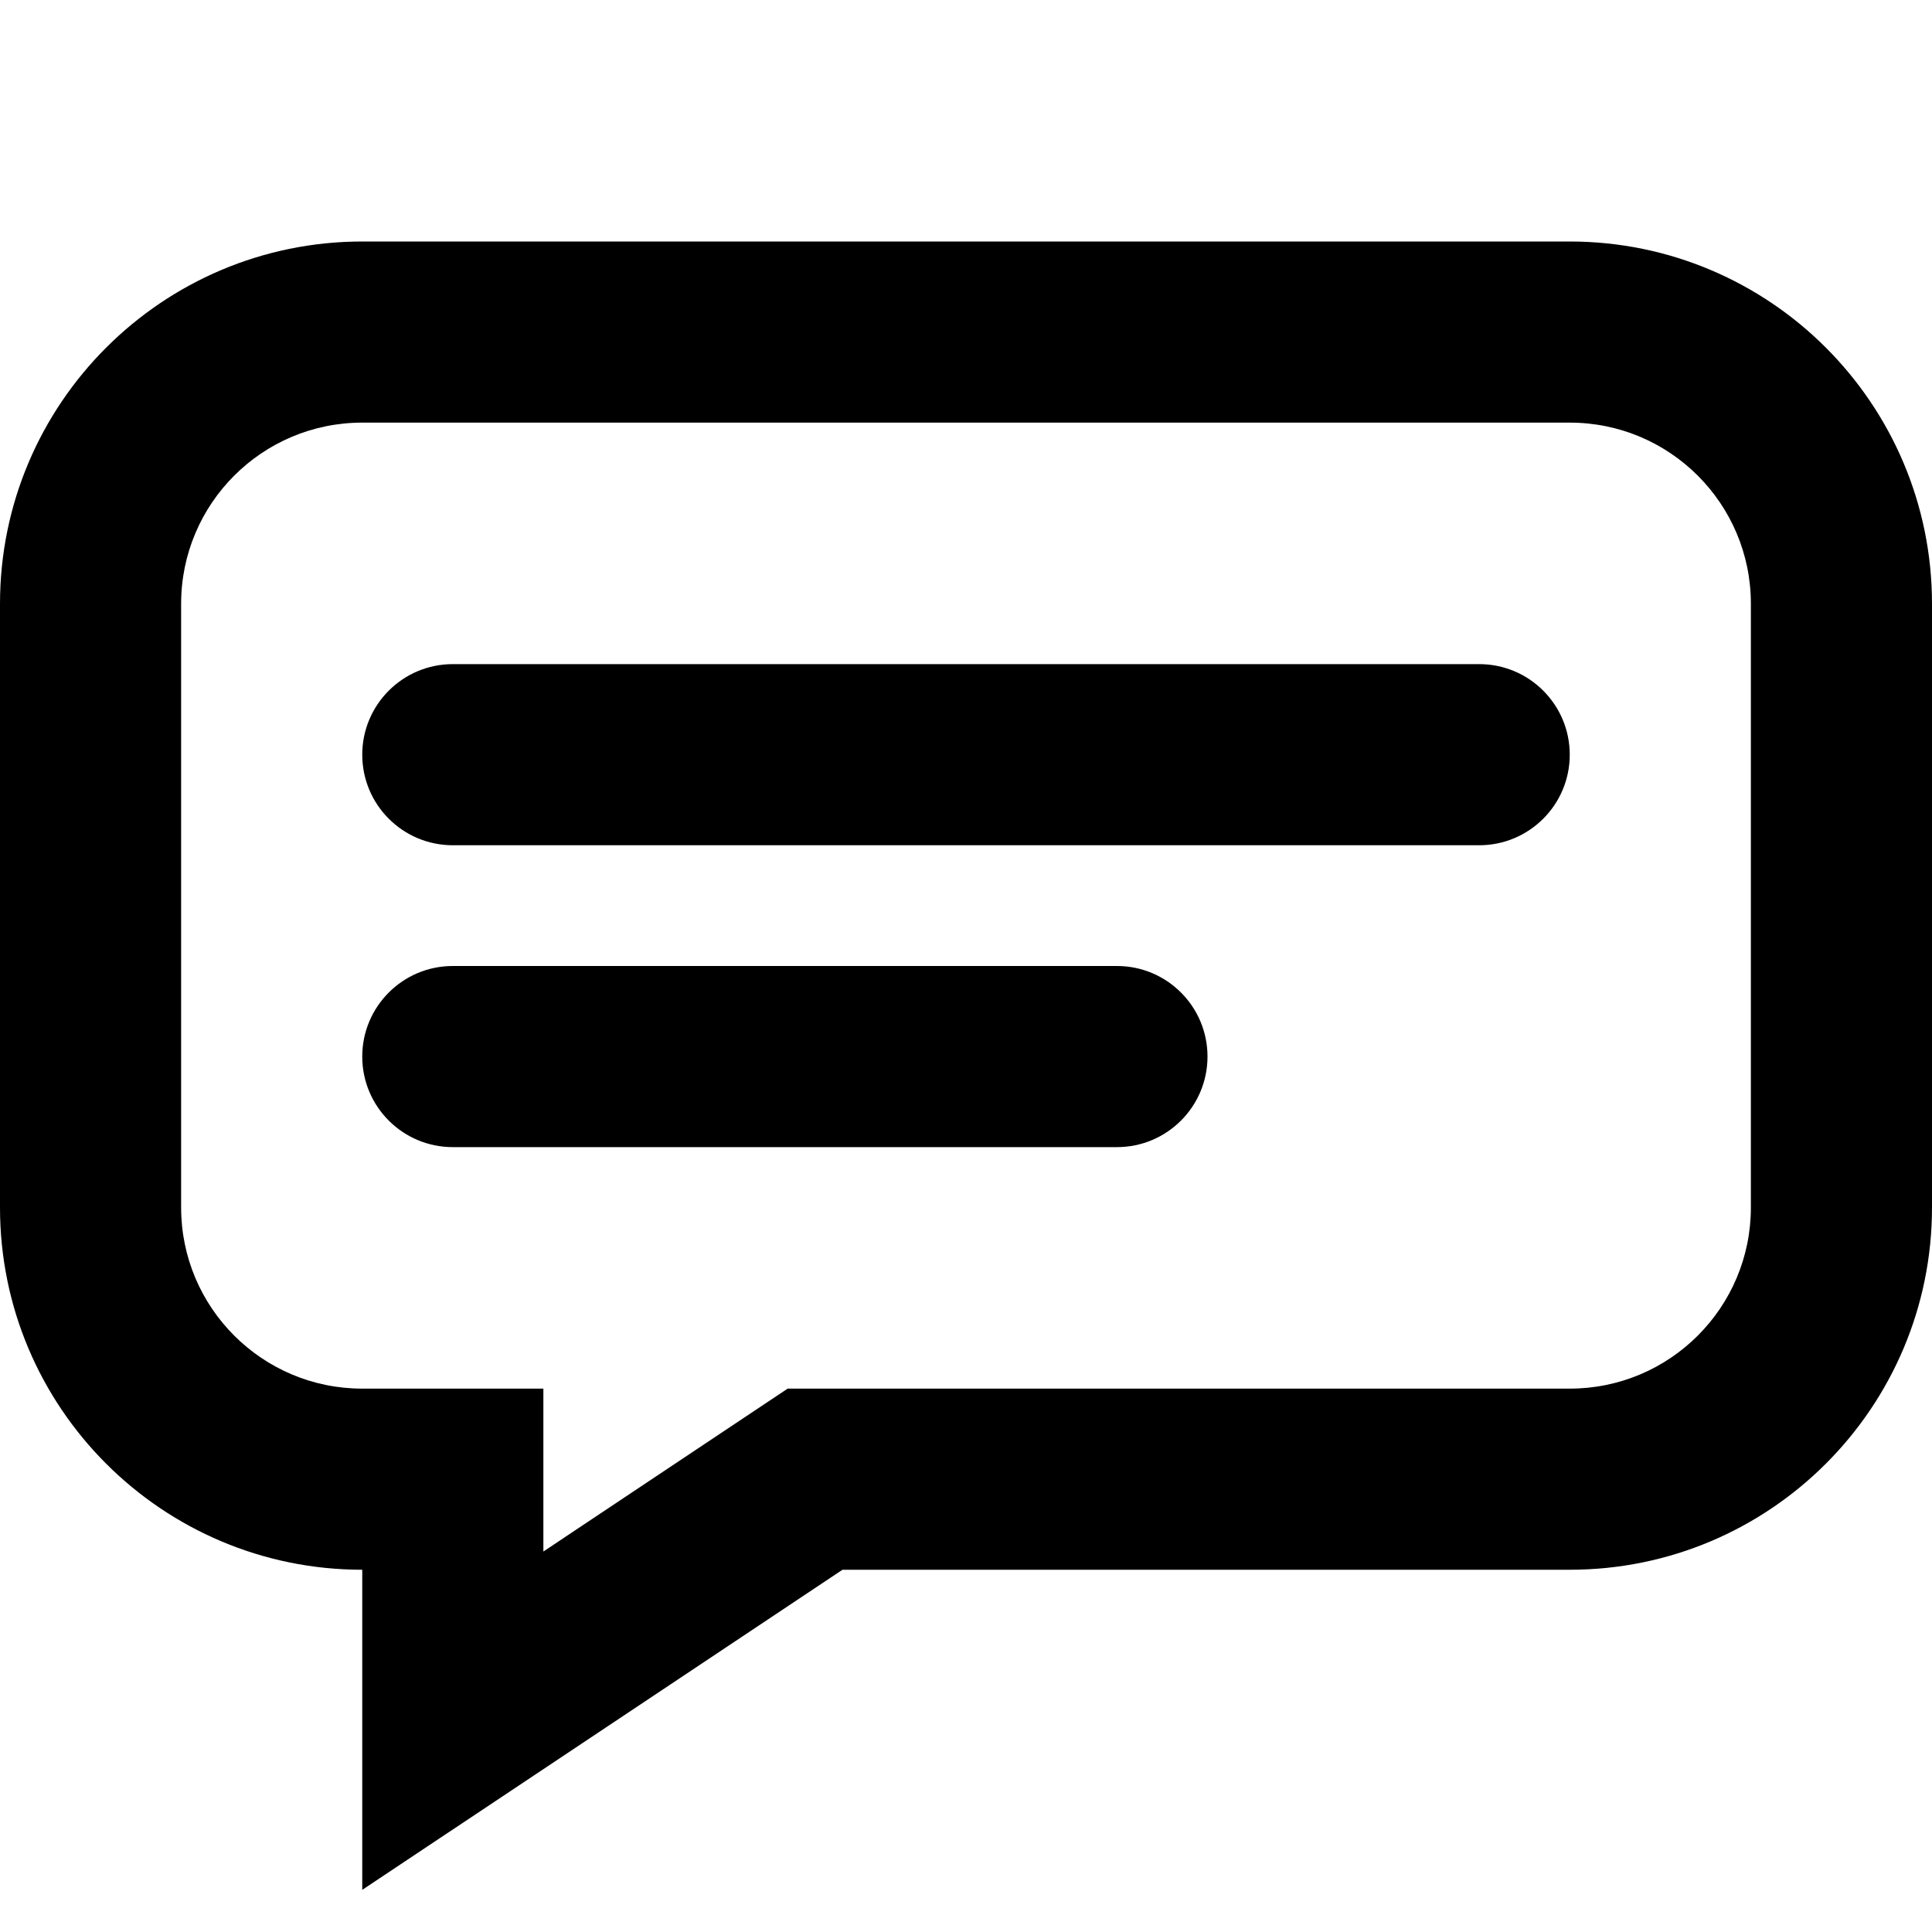
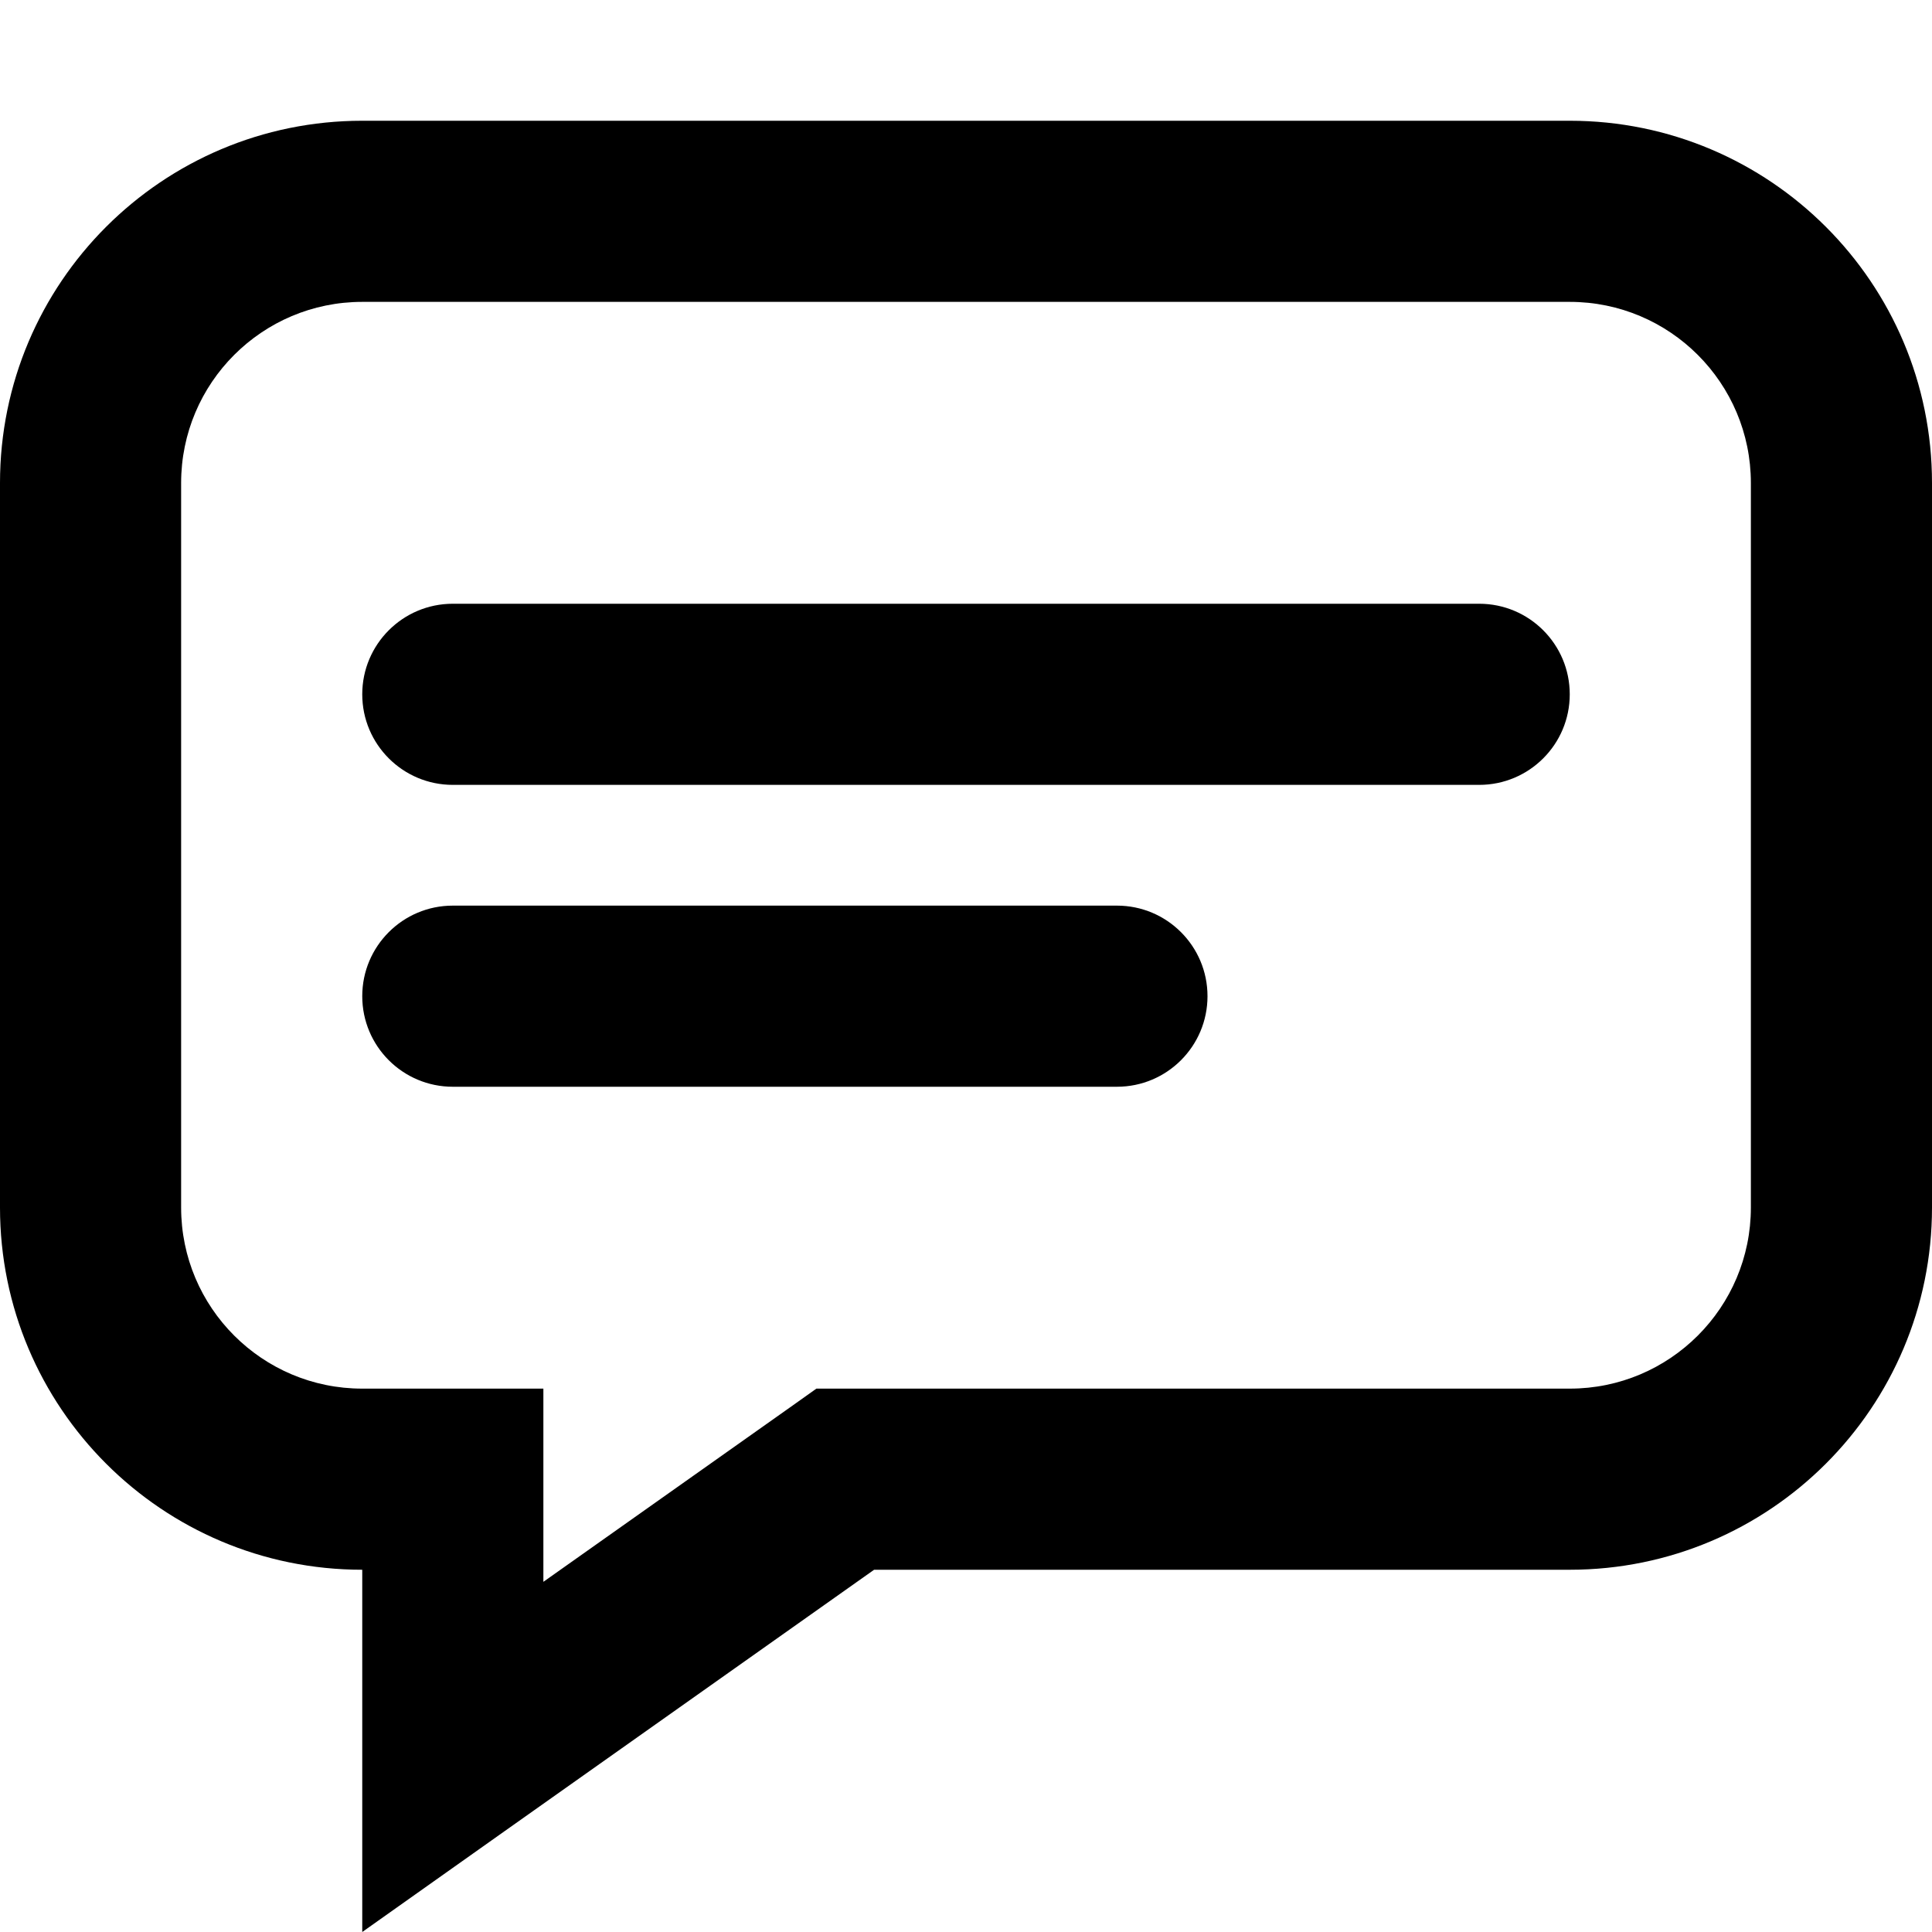
<svg xmlns="http://www.w3.org/2000/svg" width="16" height="16" viewBox="0 0 16 16">
-   <path fill-rule="evenodd" clip-rule="evenodd" d="M3.001 3.5A1.5 1.5 0 0 0 1.5 5v5A1.5 1.5 0 0 0 3 11.5h1.5v1.349l1.834-1.223.189-.126H13a1.5 1.5 0 0 0 1.5-1.5V5a1.5 1.5 0 0 0-1.501-1.5H3ZM0 5c0-1.657 1.345-3 3.001-3H13a3.001 3.001 0 0 1 3 3v5a3 3 0 0 1-3 3H6.977l-2.811 1.874L3 15.651V13a3 3 0 0 1-3-3V5Zm3 3.75A.75.75 0 0 1 3.75 8h5.5a.75.75 0 0 1 0 1.5h-5.5A.75.75 0 0 1 3 8.75Zm.75-3.25a.75.75 0 0 0 0 1.5h8.5a.75.75 0 0 0 0-1.5h-8.5Z" fill="#000" />
+   <path fill="#000" fill-rule="evenodd" d="M3 2.5A1.5 1.5 0 0 0 1.5 4v6A1.5 1.5 0 0 0 3 11.5h1.5v1.6l2.067-1.462.194-.138H13a1.5 1.5 0 0 0 1.5-1.5V4A1.5 1.5 0 0 0 13 2.5H3ZM0 4a3 3 0 0 1 3-3h10a3 3 0 0 1 3 3v6a3 3 0 0 1-3 3H7.239l-3.056 2.162L3 16v-3a3 3 0 0 1-3-3V4Zm3 4.25a.75.75 0 0 1 .75-.75h5.5a.75.75 0 0 1 0 1.5h-5.5A.75.75 0 0 1 3 8.25ZM3.75 5a.75.75 0 0 0 0 1.5h8.5a.75.75 0 0 0 0-1.5h-8.5Z" clip-rule="evenodd" />
</svg>
